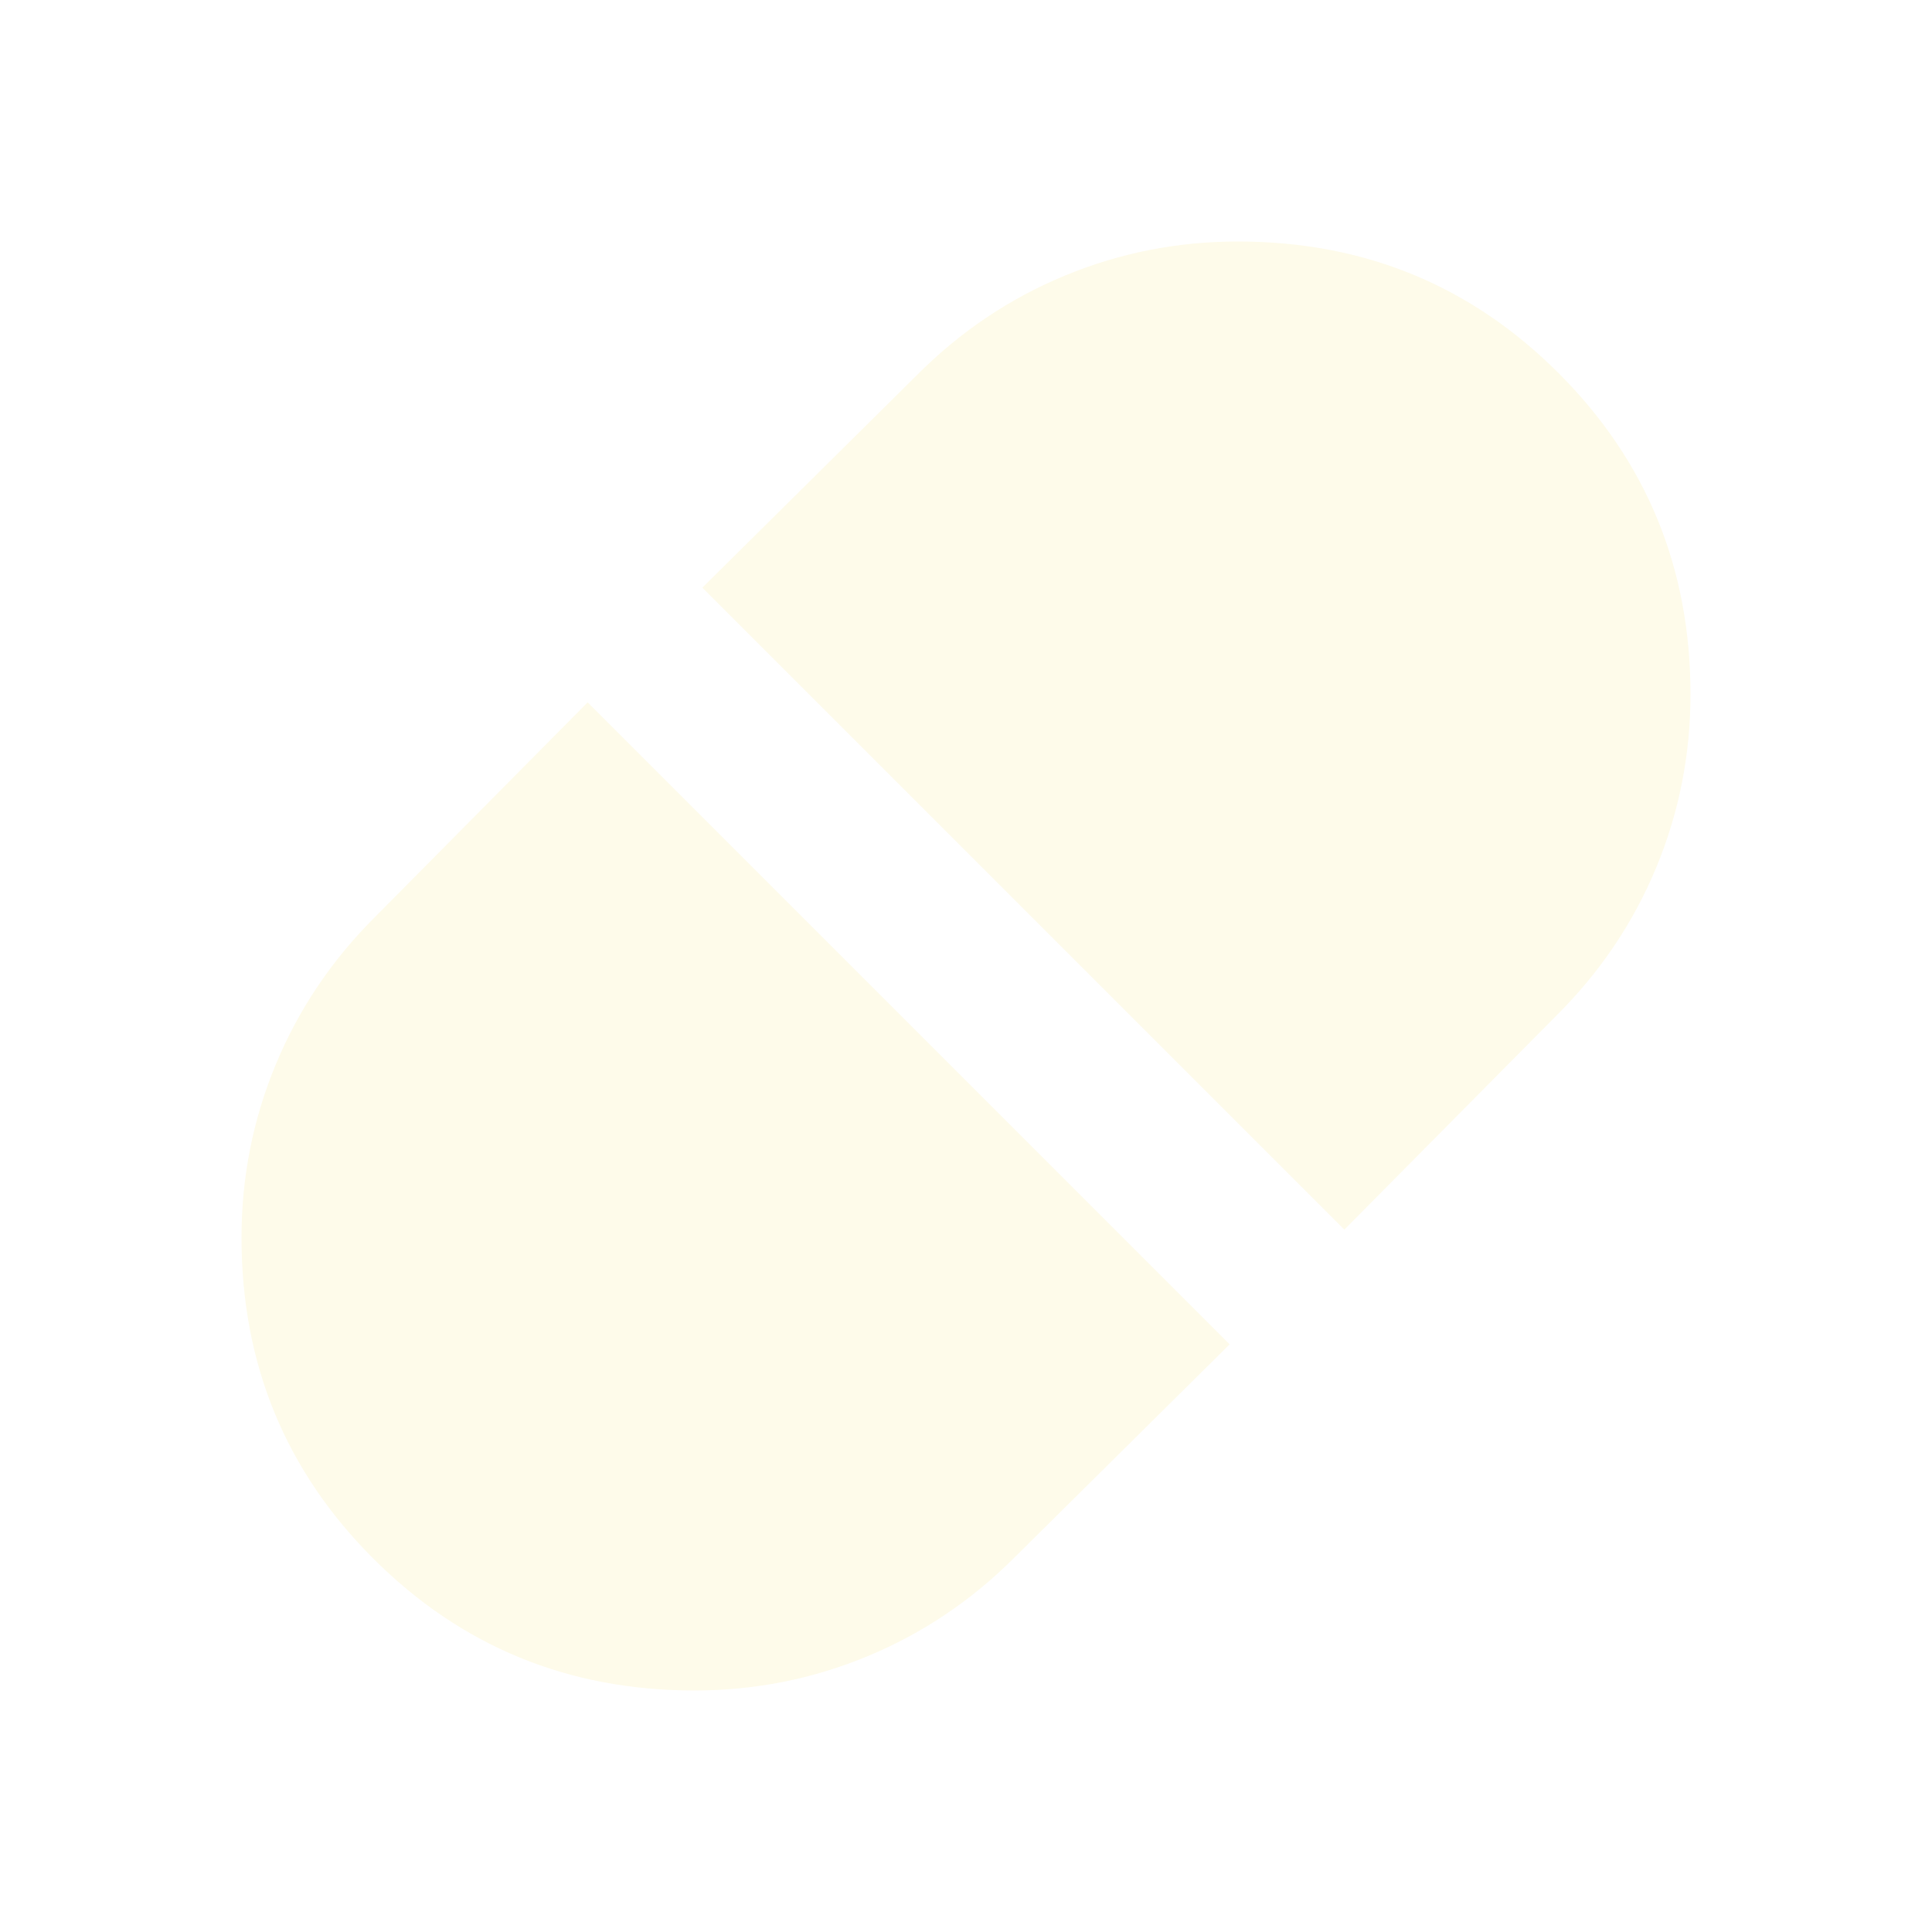
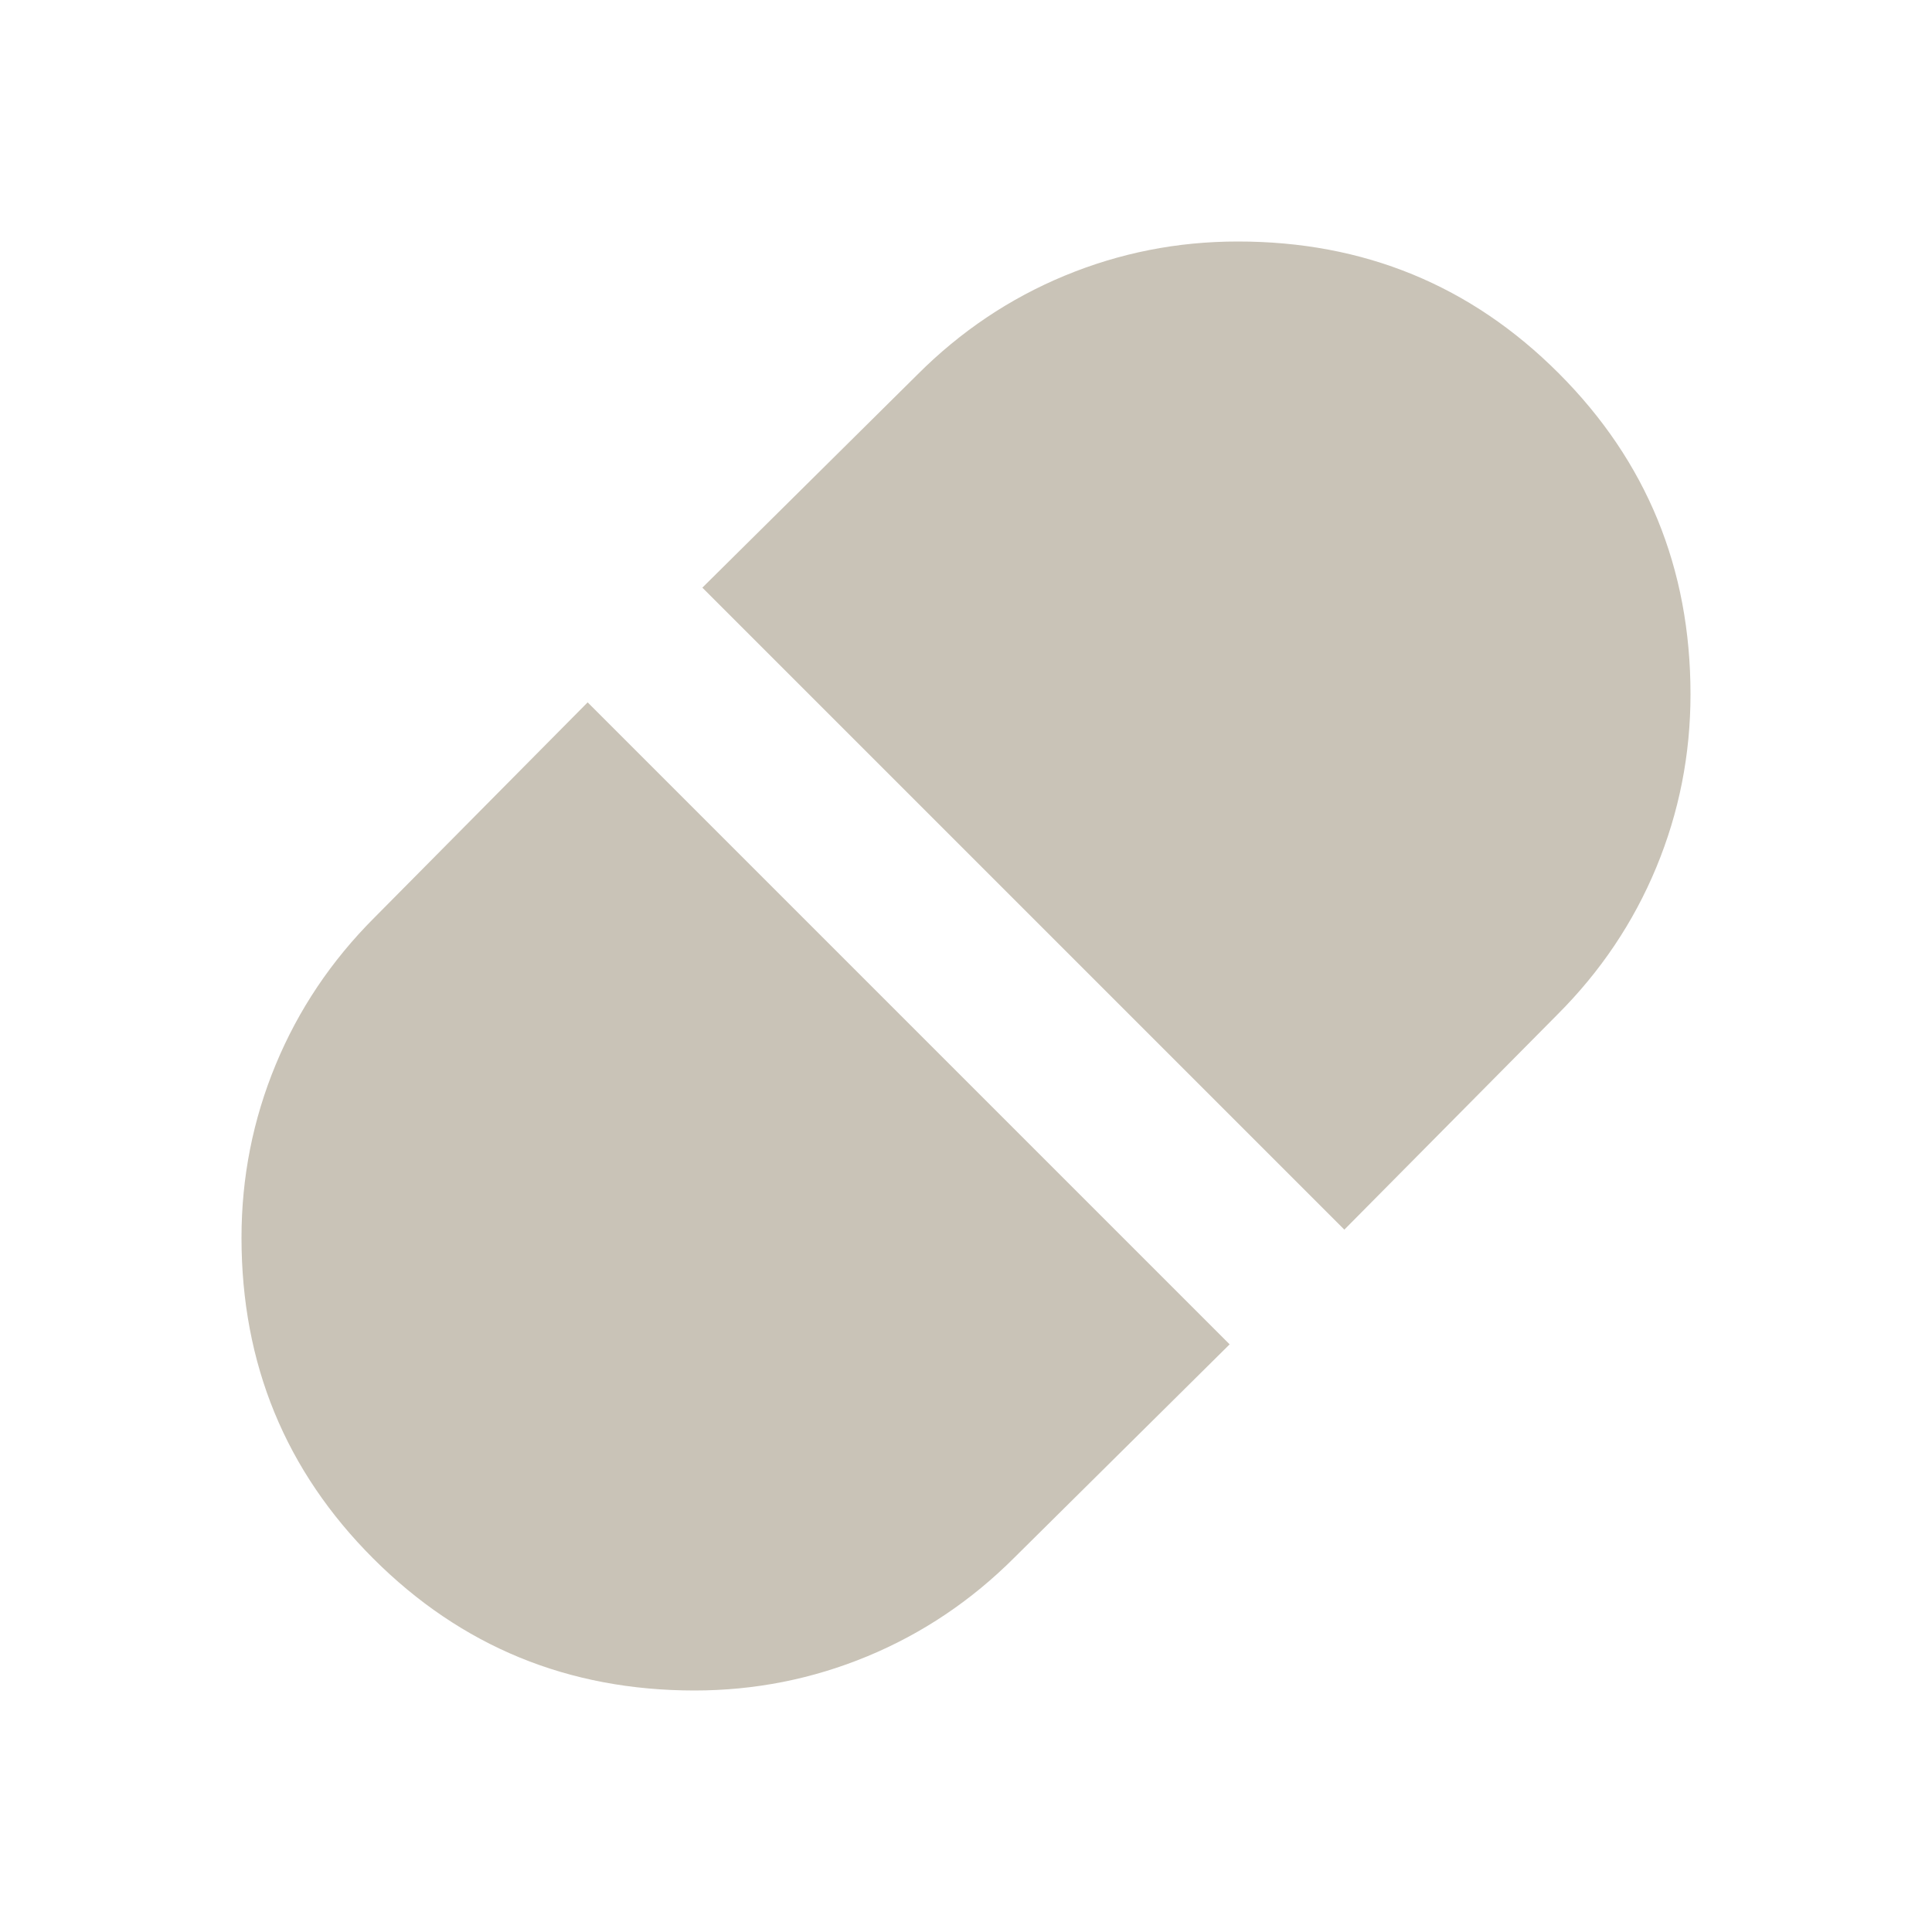
<svg xmlns="http://www.w3.org/2000/svg" width="24" height="24" viewBox="0 0 24 24" fill="none">
-   <path d="M16.7 15.275L19.35 12.6C19.883 12.067 20.292 11.458 20.575 10.775C20.858 10.092 21 9.375 21 8.625C21 7.058 20.454 5.729 19.363 4.637C18.272 3.545 16.942 2.999 15.375 3C14.625 3 13.908 3.142 13.225 3.425C12.542 3.708 11.933 4.117 11.4 4.65L8.725 7.3L16.7 15.275ZM8.625 21C9.375 21 10.092 20.858 10.775 20.575C11.458 20.292 12.067 19.883 12.6 19.35L15.275 16.7L7.3 8.725L4.65 11.4C4.117 11.933 3.708 12.542 3.425 13.225C3.142 13.908 3 14.625 3 15.375C3 16.942 3.546 18.271 4.638 19.362C5.73 20.453 7.059 20.999 8.625 21Z" fill="#FEFBEA" />
+   <path d="M16.7 15.275L19.35 12.6C19.883 12.067 20.292 11.458 20.575 10.775C20.858 10.092 21 9.375 21 8.625C21 7.058 20.454 5.729 19.363 4.637C18.272 3.545 16.942 2.999 15.375 3C14.625 3 13.908 3.142 13.225 3.425C12.542 3.708 11.933 4.117 11.4 4.65L8.725 7.3L16.7 15.275ZM8.625 21C9.375 21 10.092 20.858 10.775 20.575C11.458 20.292 12.067 19.883 12.6 19.35L15.275 16.7L7.3 8.725L4.65 11.4C4.117 11.933 3.708 12.542 3.425 13.225C3.142 13.908 3 14.625 3 15.375C3 16.942 3.546 18.271 4.638 19.362C5.73 20.453 7.059 20.999 8.625 21Z" fill="#C9C3B7" />
</svg>
